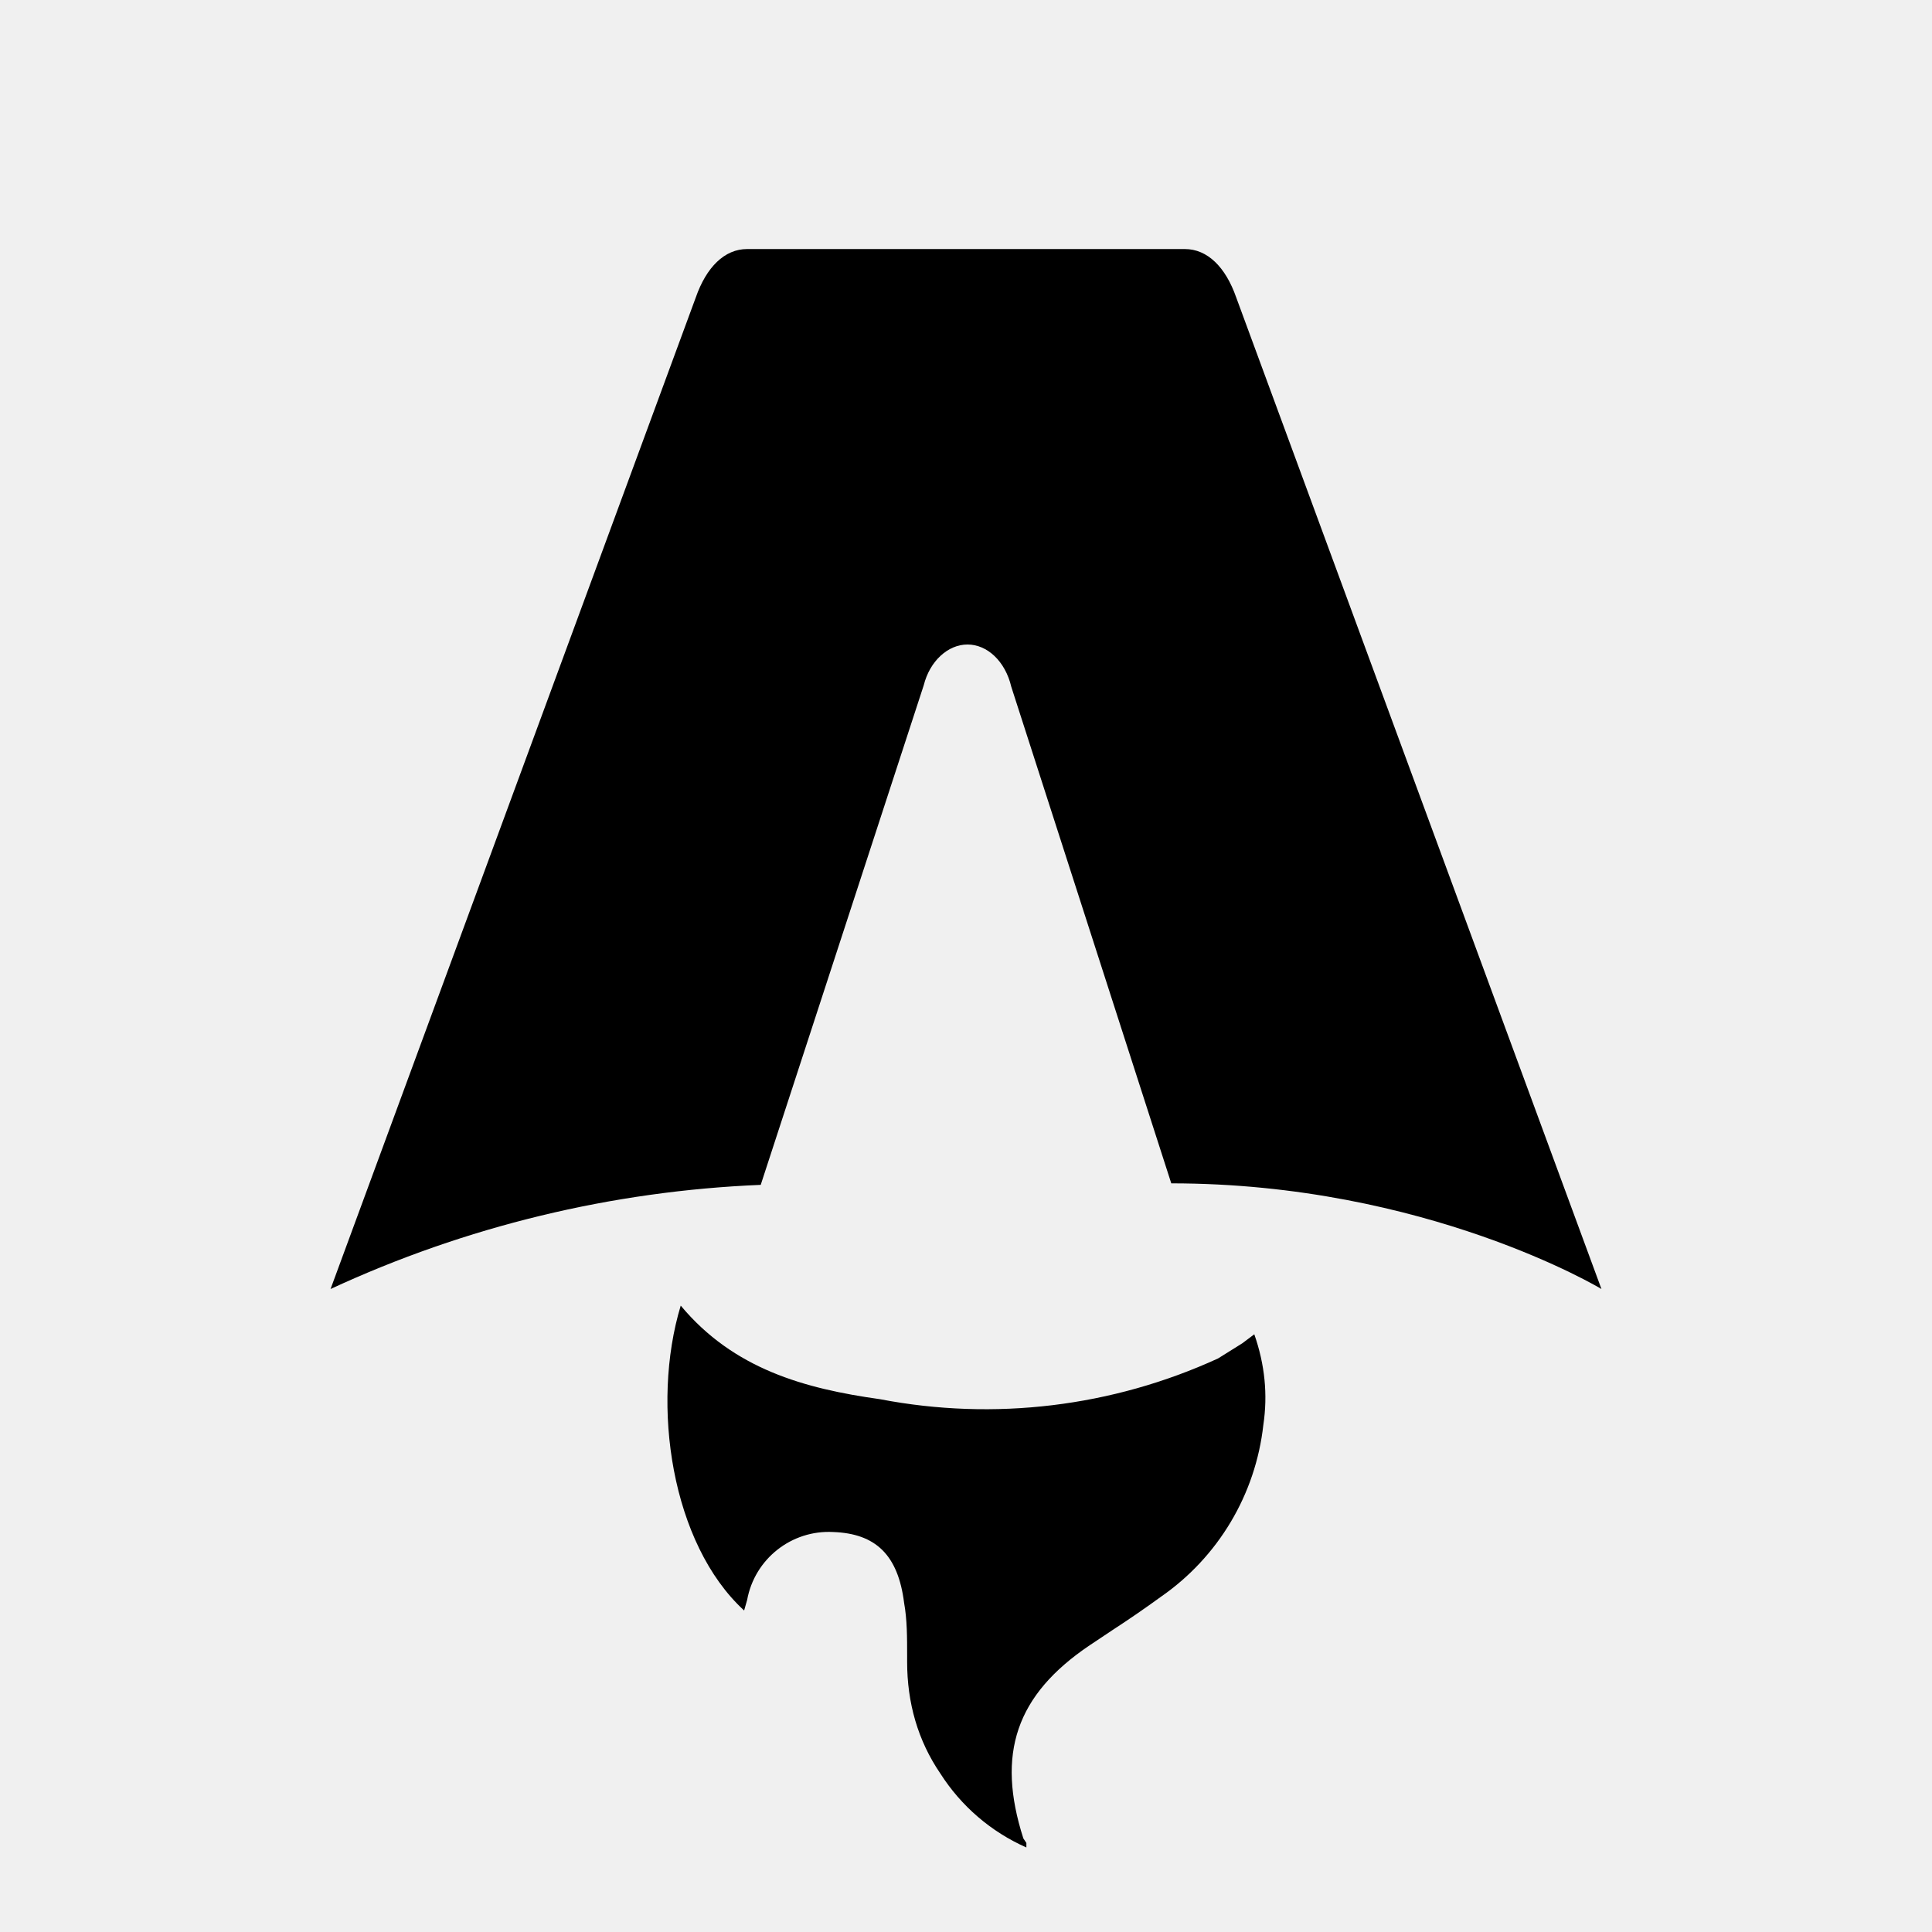
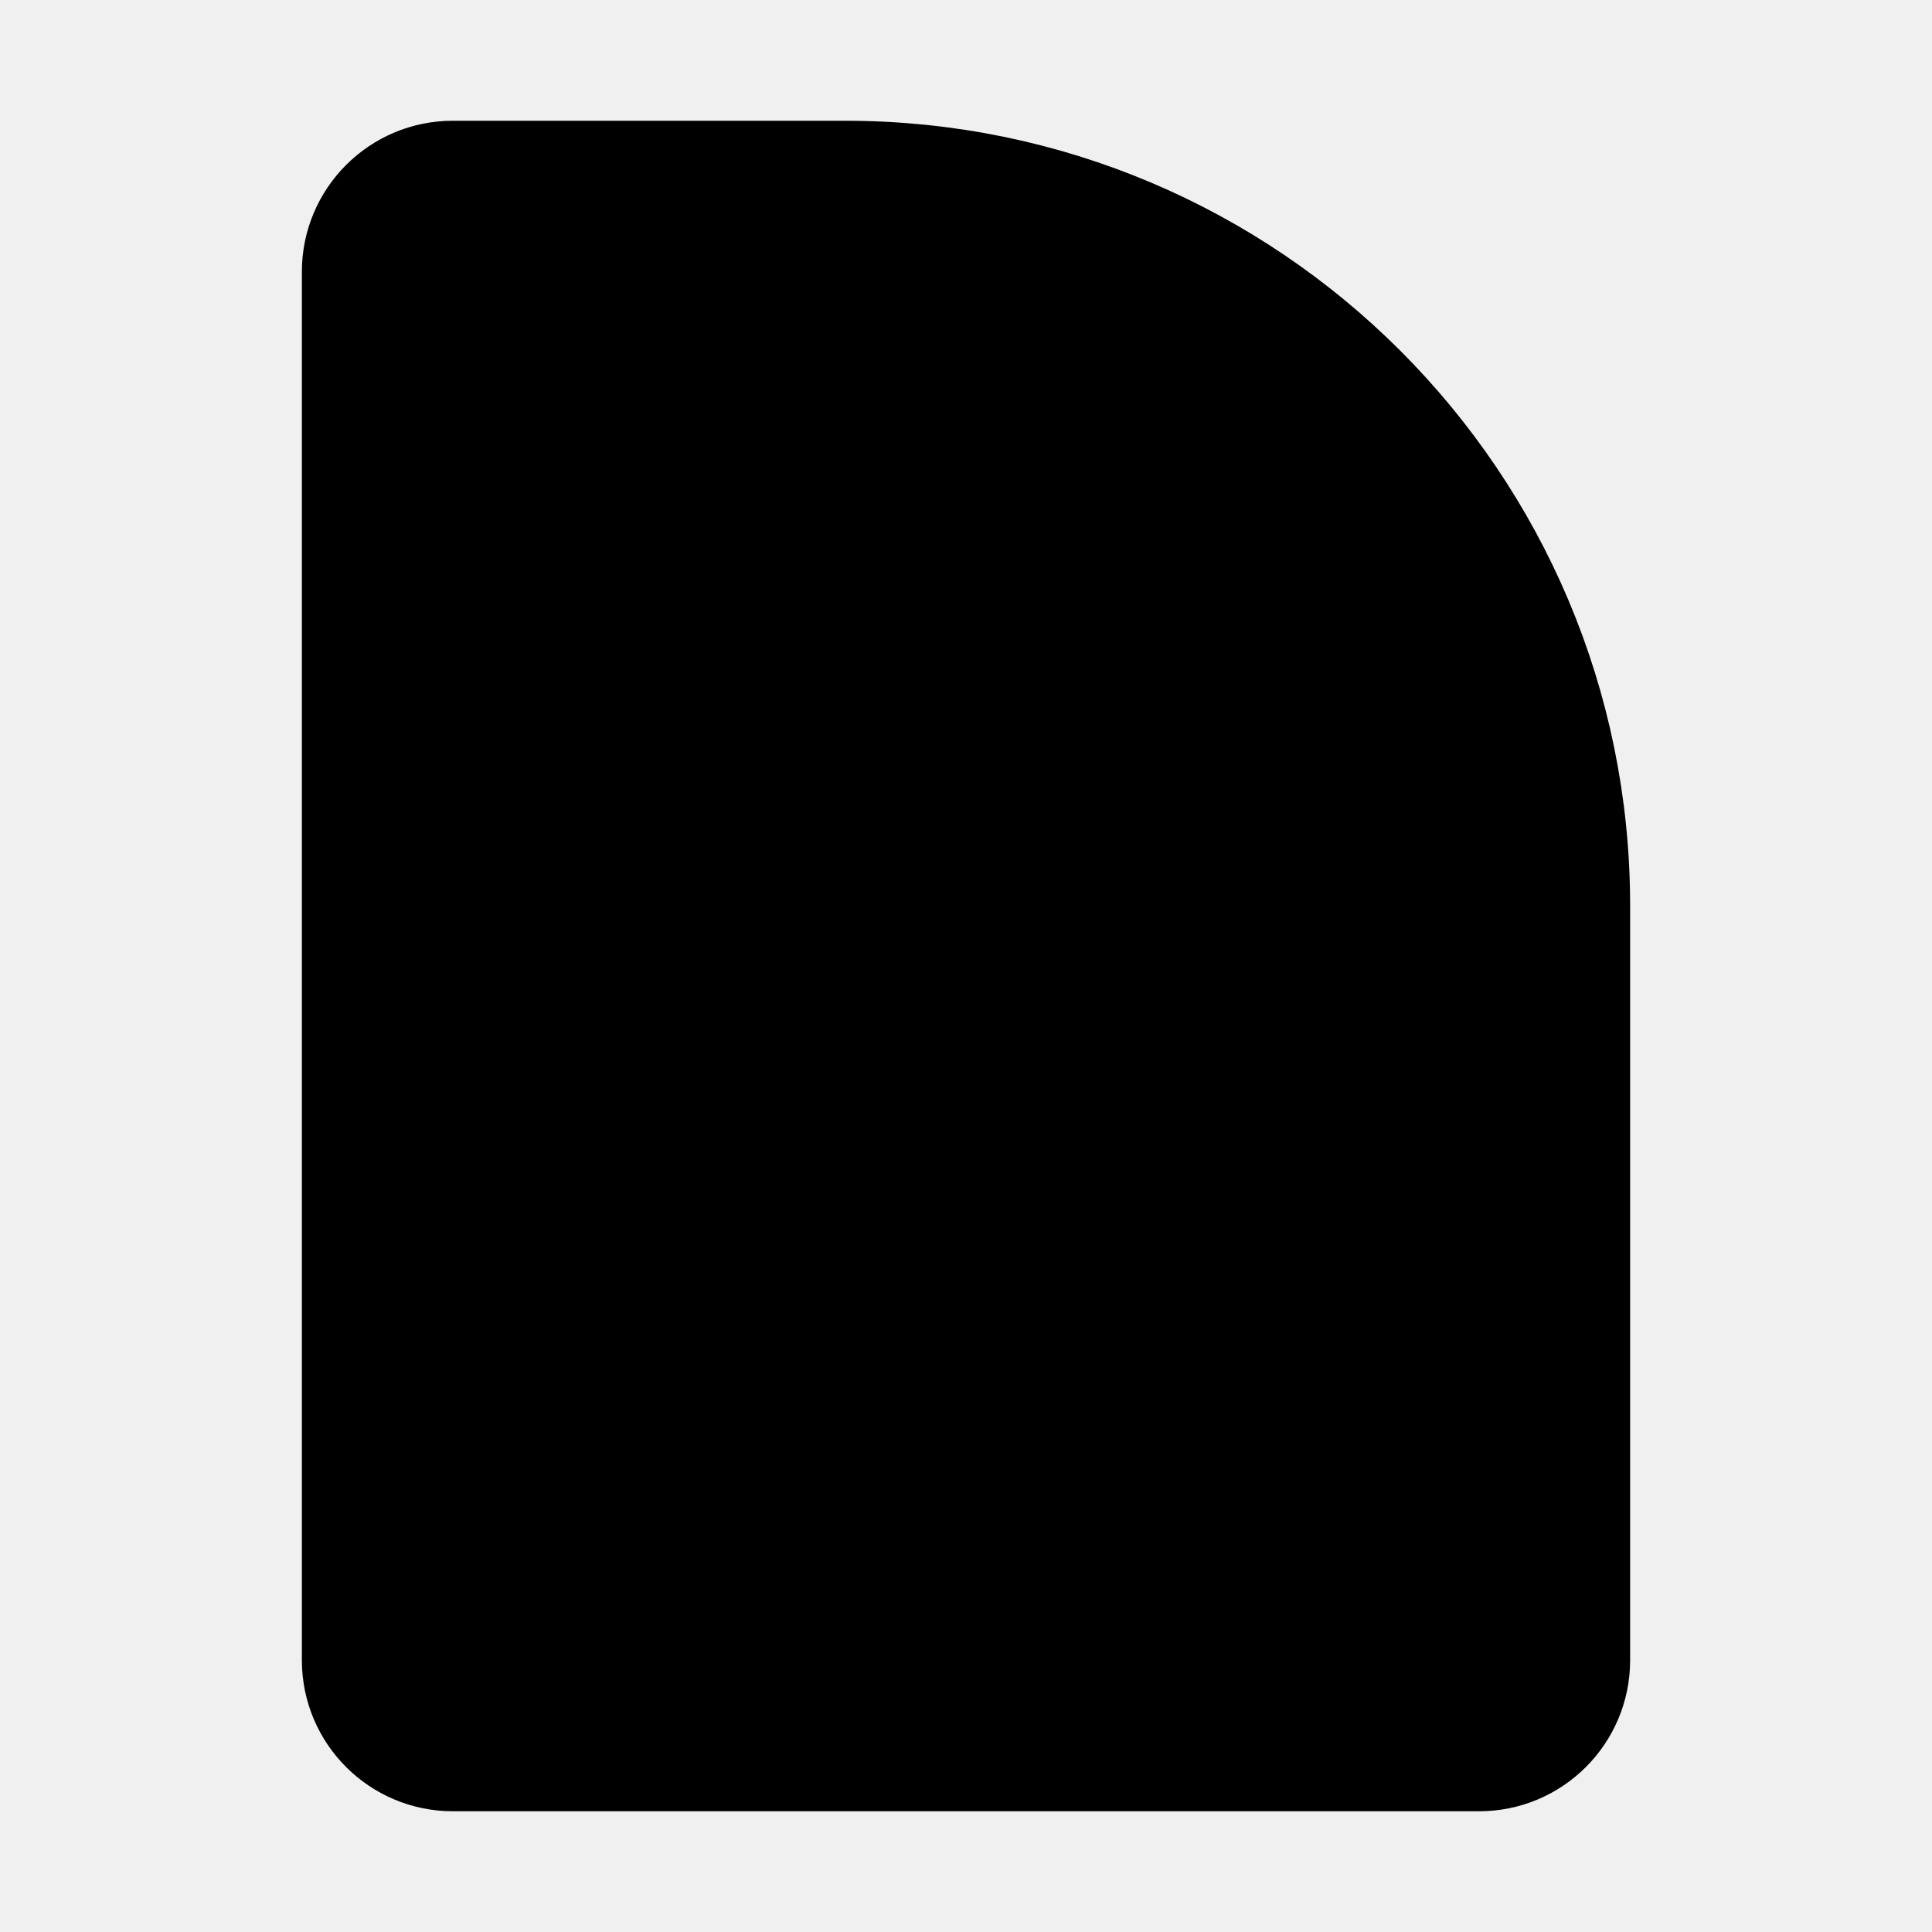
- <svg xmlns="http://www.w3.org/2000/svg" fill="none" viewBox="0 0 128 128">
-   <path d="M50.4 78.5a75.1 75.1 0 0 0-28.5 6.9l24.2-65.7c.7-2 1.9-3.2 3.4-3.2h29c1.5 0 2.7 1.2 3.4 3.2l24.2 65.7s-11.6-7-28.5-7L67 45.5c-.4-1.7-1.6-2.8-2.9-2.8-1.3 0-2.5 1.1-2.9 2.7L50.4 78.5Zm-1.1 28.2Zm-4.2-20.2c-2 6.6-.6 15.8 4.2 20.2a17.5 17.5 0 0 1 .2-.7 5.5 5.5 0 0 1 5.7-4.5c2.8.1 4.3 1.5 4.7 4.7.2 1.1.2 2.3.2 3.5v.4c0 2.7.7 5.2 2.2 7.4a13 13 0 0 0 5.7 4.9v-.3l-.2-.3c-1.8-5.6-.5-9.5 4.4-12.8l1.5-1a73 73 0 0 0 3.2-2.2 16 16 0 0 0 6.8-11.4c.3-2 .1-4-.6-6l-.8.6-1.6 1a37 37 0 0 1-22.4 2.7c-5-.7-9.7-2-13.2-6.2Z" />
+ <svg xmlns="http://www.w3.org/2000/svg" fill="none" viewBox="0 0 24 24" stroke-width="1.5" stroke="currentColor">
  <style>
-         path { fill: #000; }
-         @media (prefers-color-scheme: dark) {
-             path { fill: #FFF; }
-         }
-     </style>
+     path { fill: #000; }
+     @media (prefers-color-scheme: dark) {
+       path { fill: #fff; }
+     }
+   </style>
+   <path stroke-linecap="round" stroke-linejoin="round" d="M19.5 14.25v-2.625a3.375 3.375 0 0 0-3.375-3.375h-1.5A1.125 1.125 0 0 1 13.5 7.125v-1.5a3.375 3.375 0 0 0-3.375-3.375H8.25m0 12.75h7.5m-7.5 3H12M10.5 2.25H5.625c-.621 0-1.125.504-1.125 1.125v17.25c0 .621.504 1.125 1.125 1.125h12.75c.621 0 1.125-.504 1.125-1.125V11.25a9 9 0 0 0-9-9Z" />
</svg>
